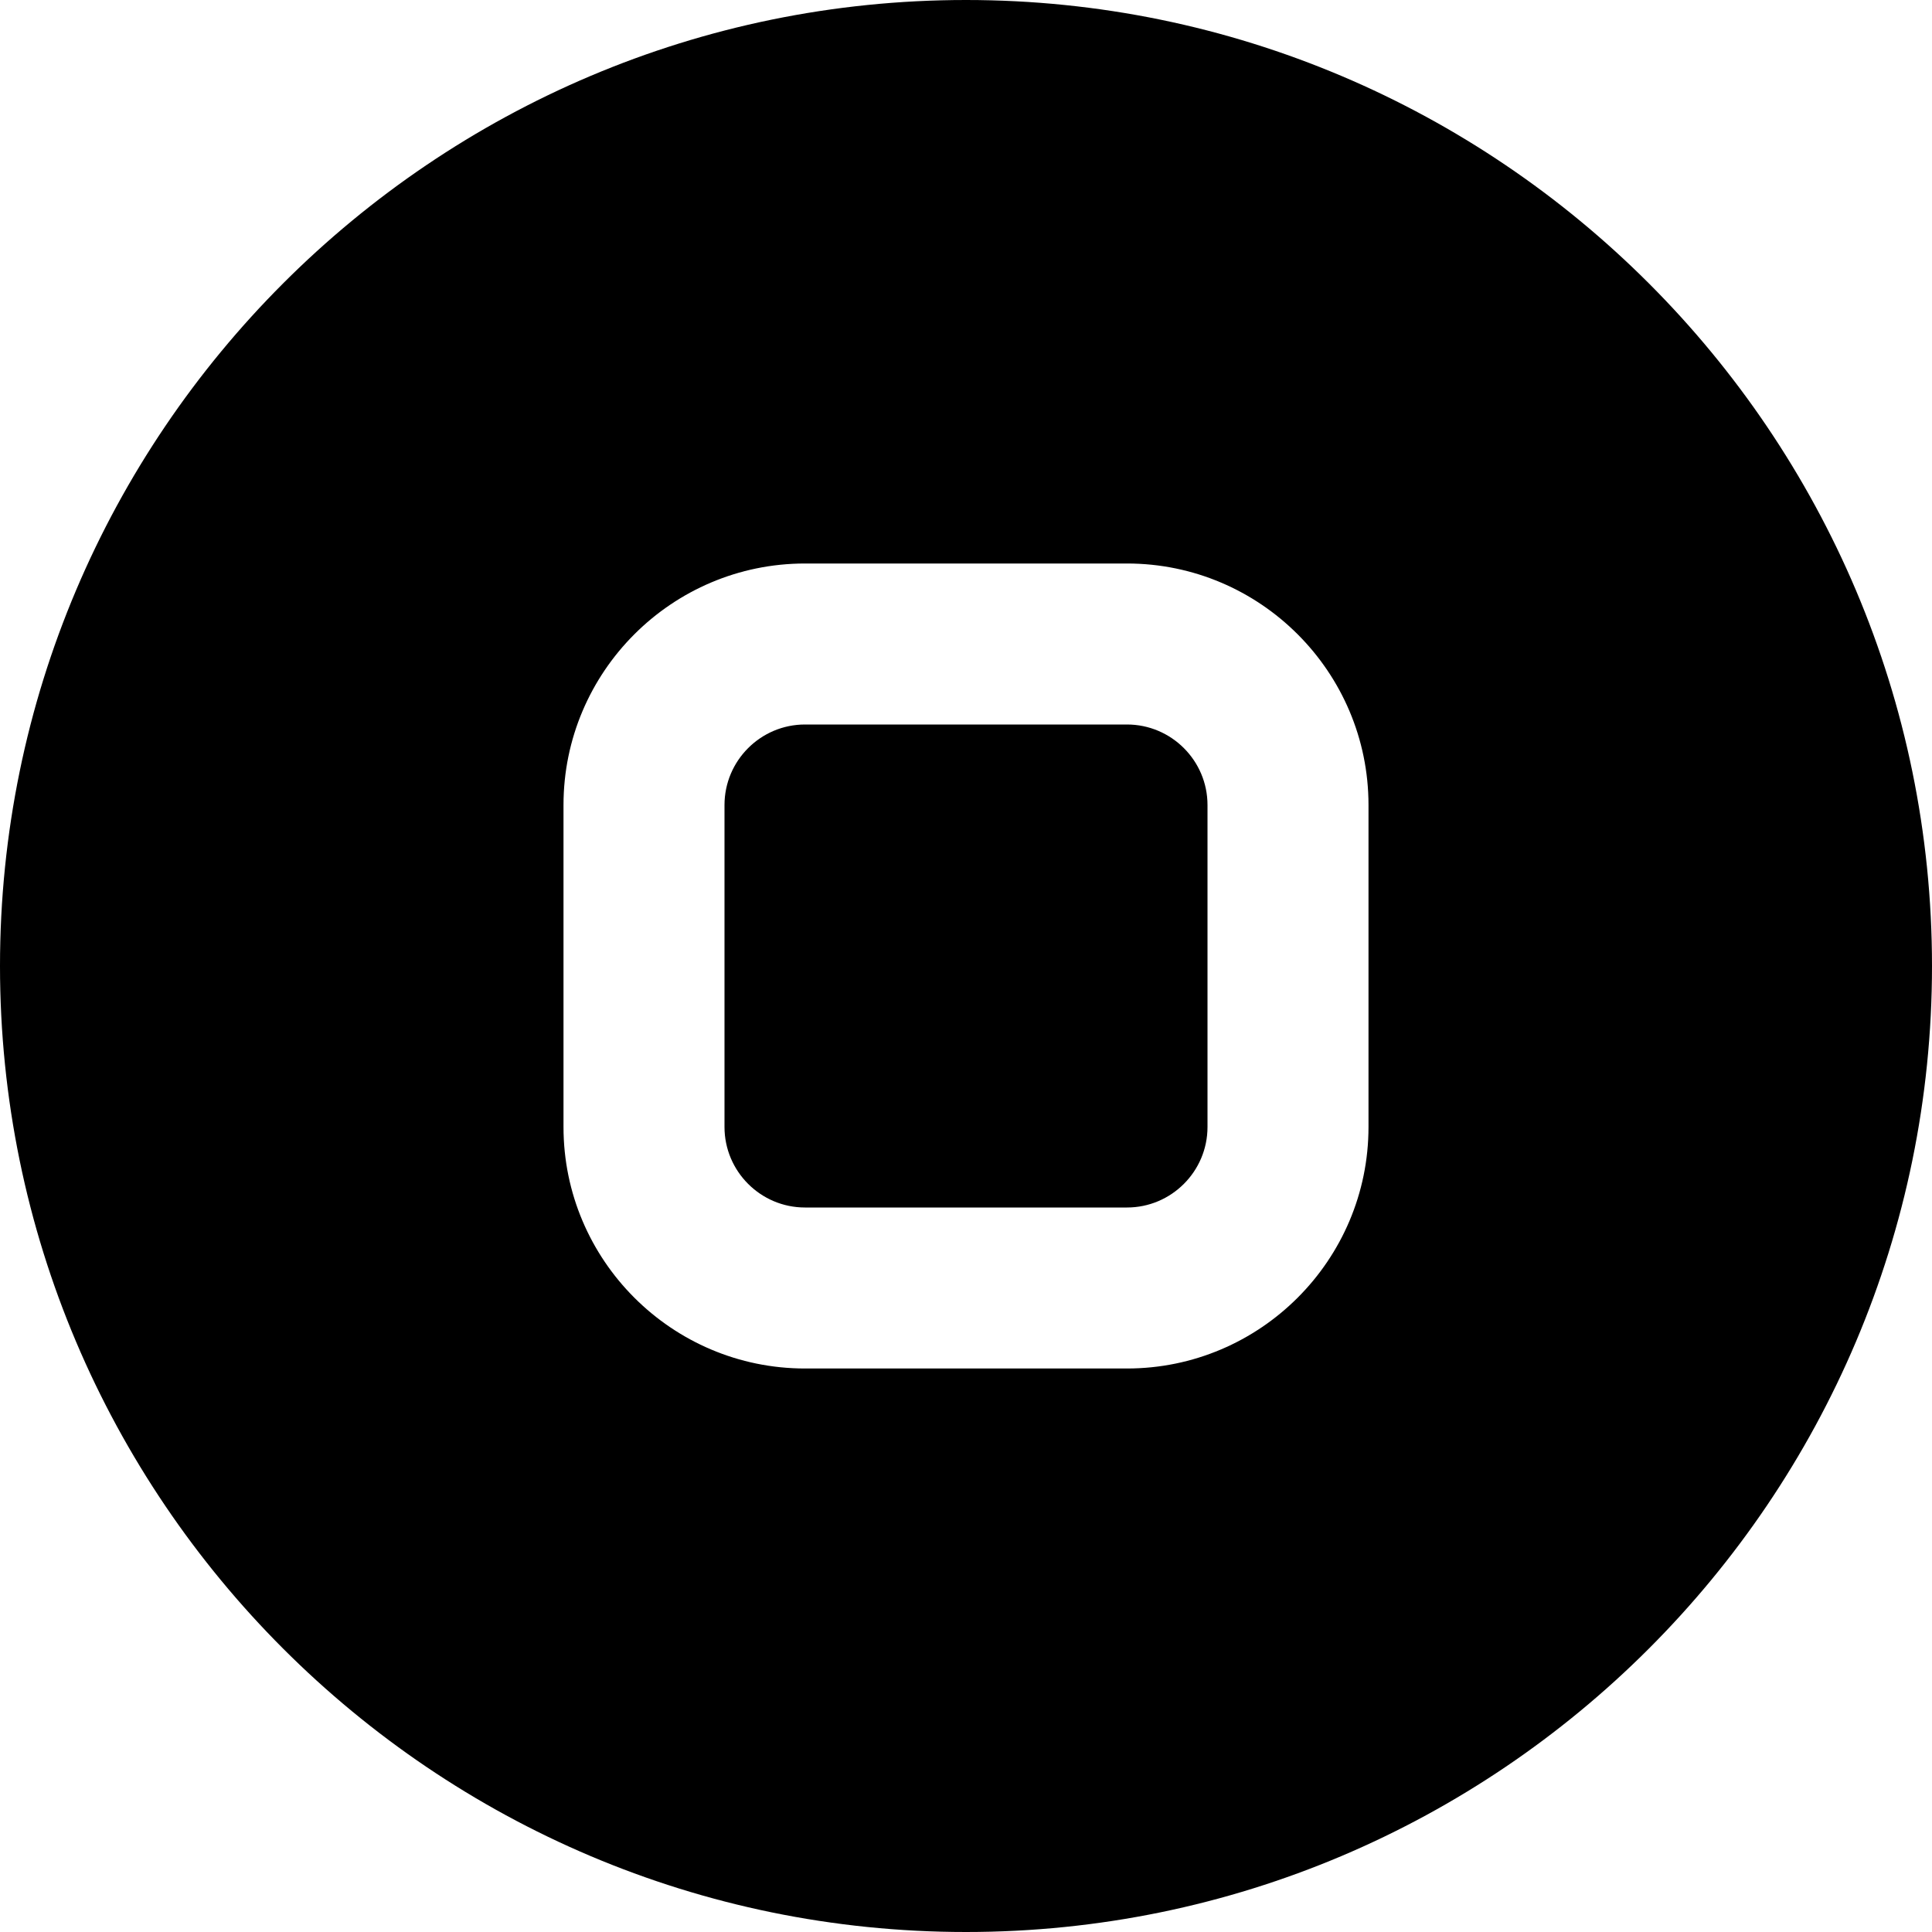
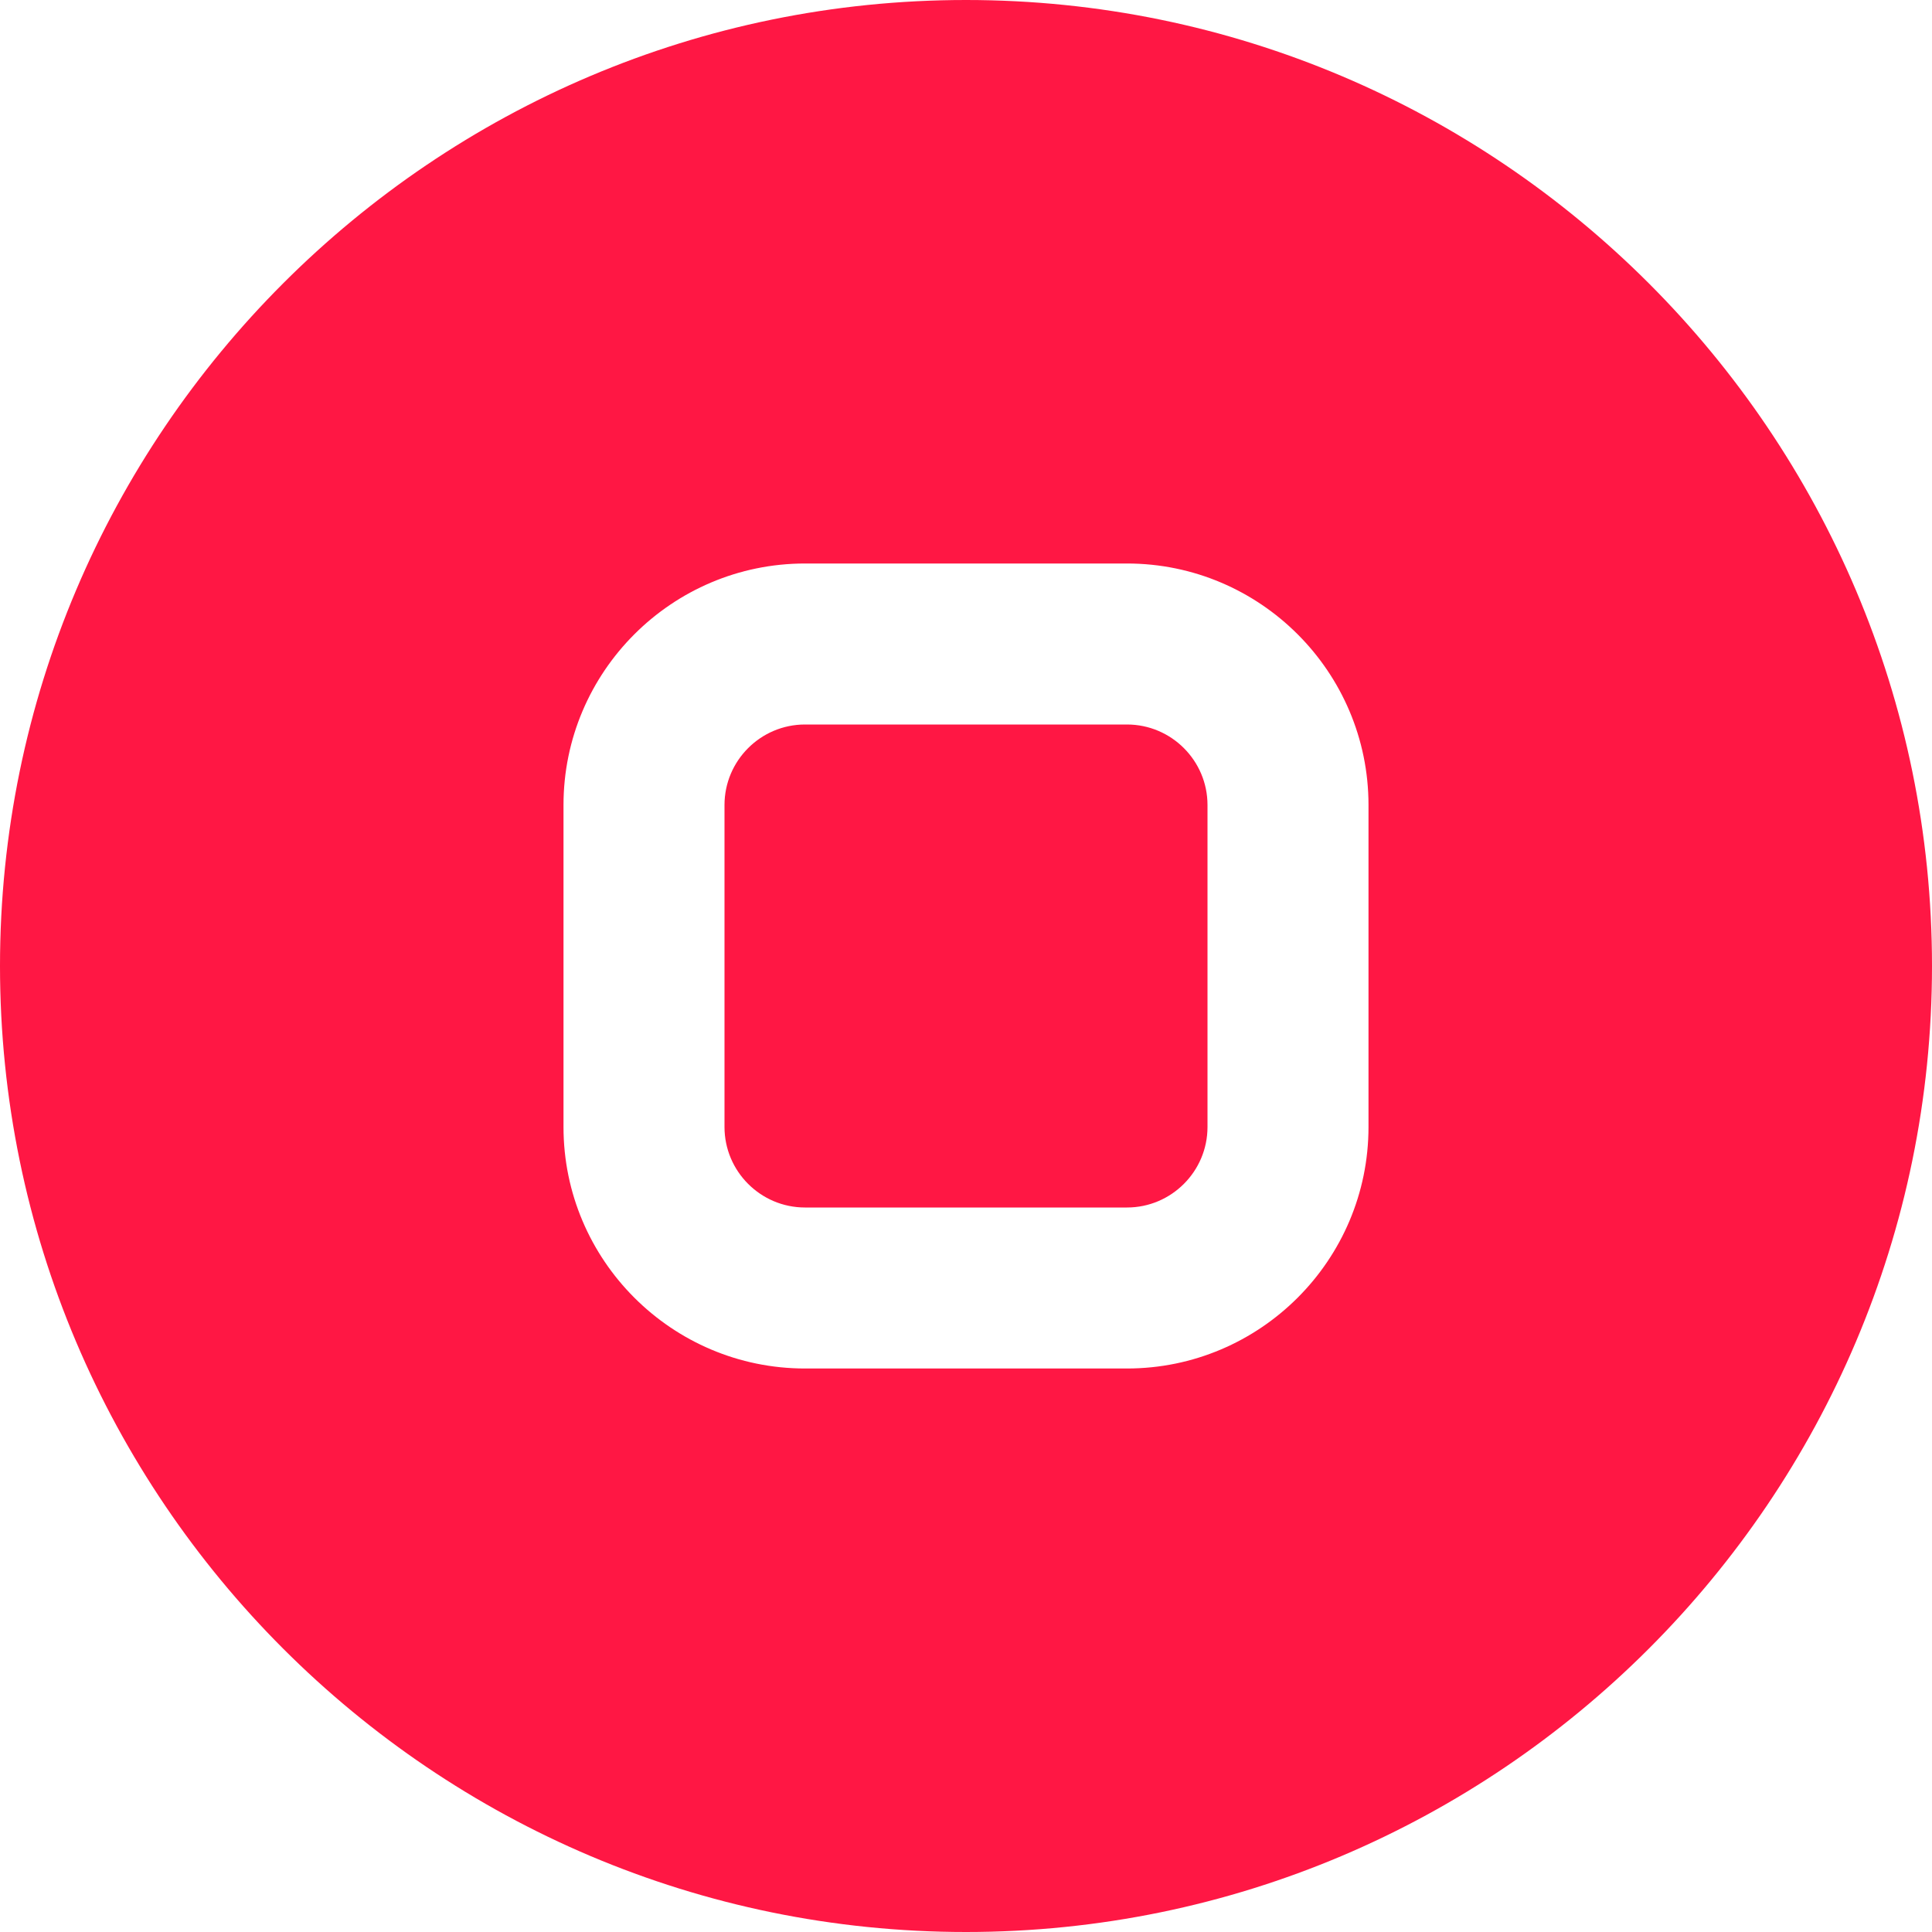
<svg xmlns="http://www.w3.org/2000/svg" id="Layer_1" data-name="Layer 1" viewBox="0 0 24 24" width="512" height="512">
-   <path d="m12,0C5.383,0,0,5.383,0,12s5.383,12,12,12,12-5.383,12-12S18.617,0,12,0Zm5,14c0,1.654-1.346,3-3,3h-4c-1.654,0-3-1.346-3-3v-4c0-1.654,1.346-3,3-3h4c1.654,0,3,1.346,3,3v4Zm-2-4v4c0,.551-.449,1-1,1h-4c-.551,0-1-.449-1-1v-4c0-.551.449-1,1-1h4c.551,0,1,.449,1,1Z" />
+   <path fill="#ff1744" d="m12,0C5.383,0,0,5.383,0,12s5.383,12,12,12,12-5.383,12-12S18.617,0,12,0Zm5,14c0,1.654-1.346,3-3,3h-4c-1.654,0-3-1.346-3-3v-4c0-1.654,1.346-3,3-3h4c1.654,0,3,1.346,3,3v4Zm-2-4v4c0,.551-.449,1-1,1h-4c-.551,0-1-.449-1-1v-4c0-.551.449-1,1-1h4c.551,0,1,.449,1,1Z" />
</svg>
